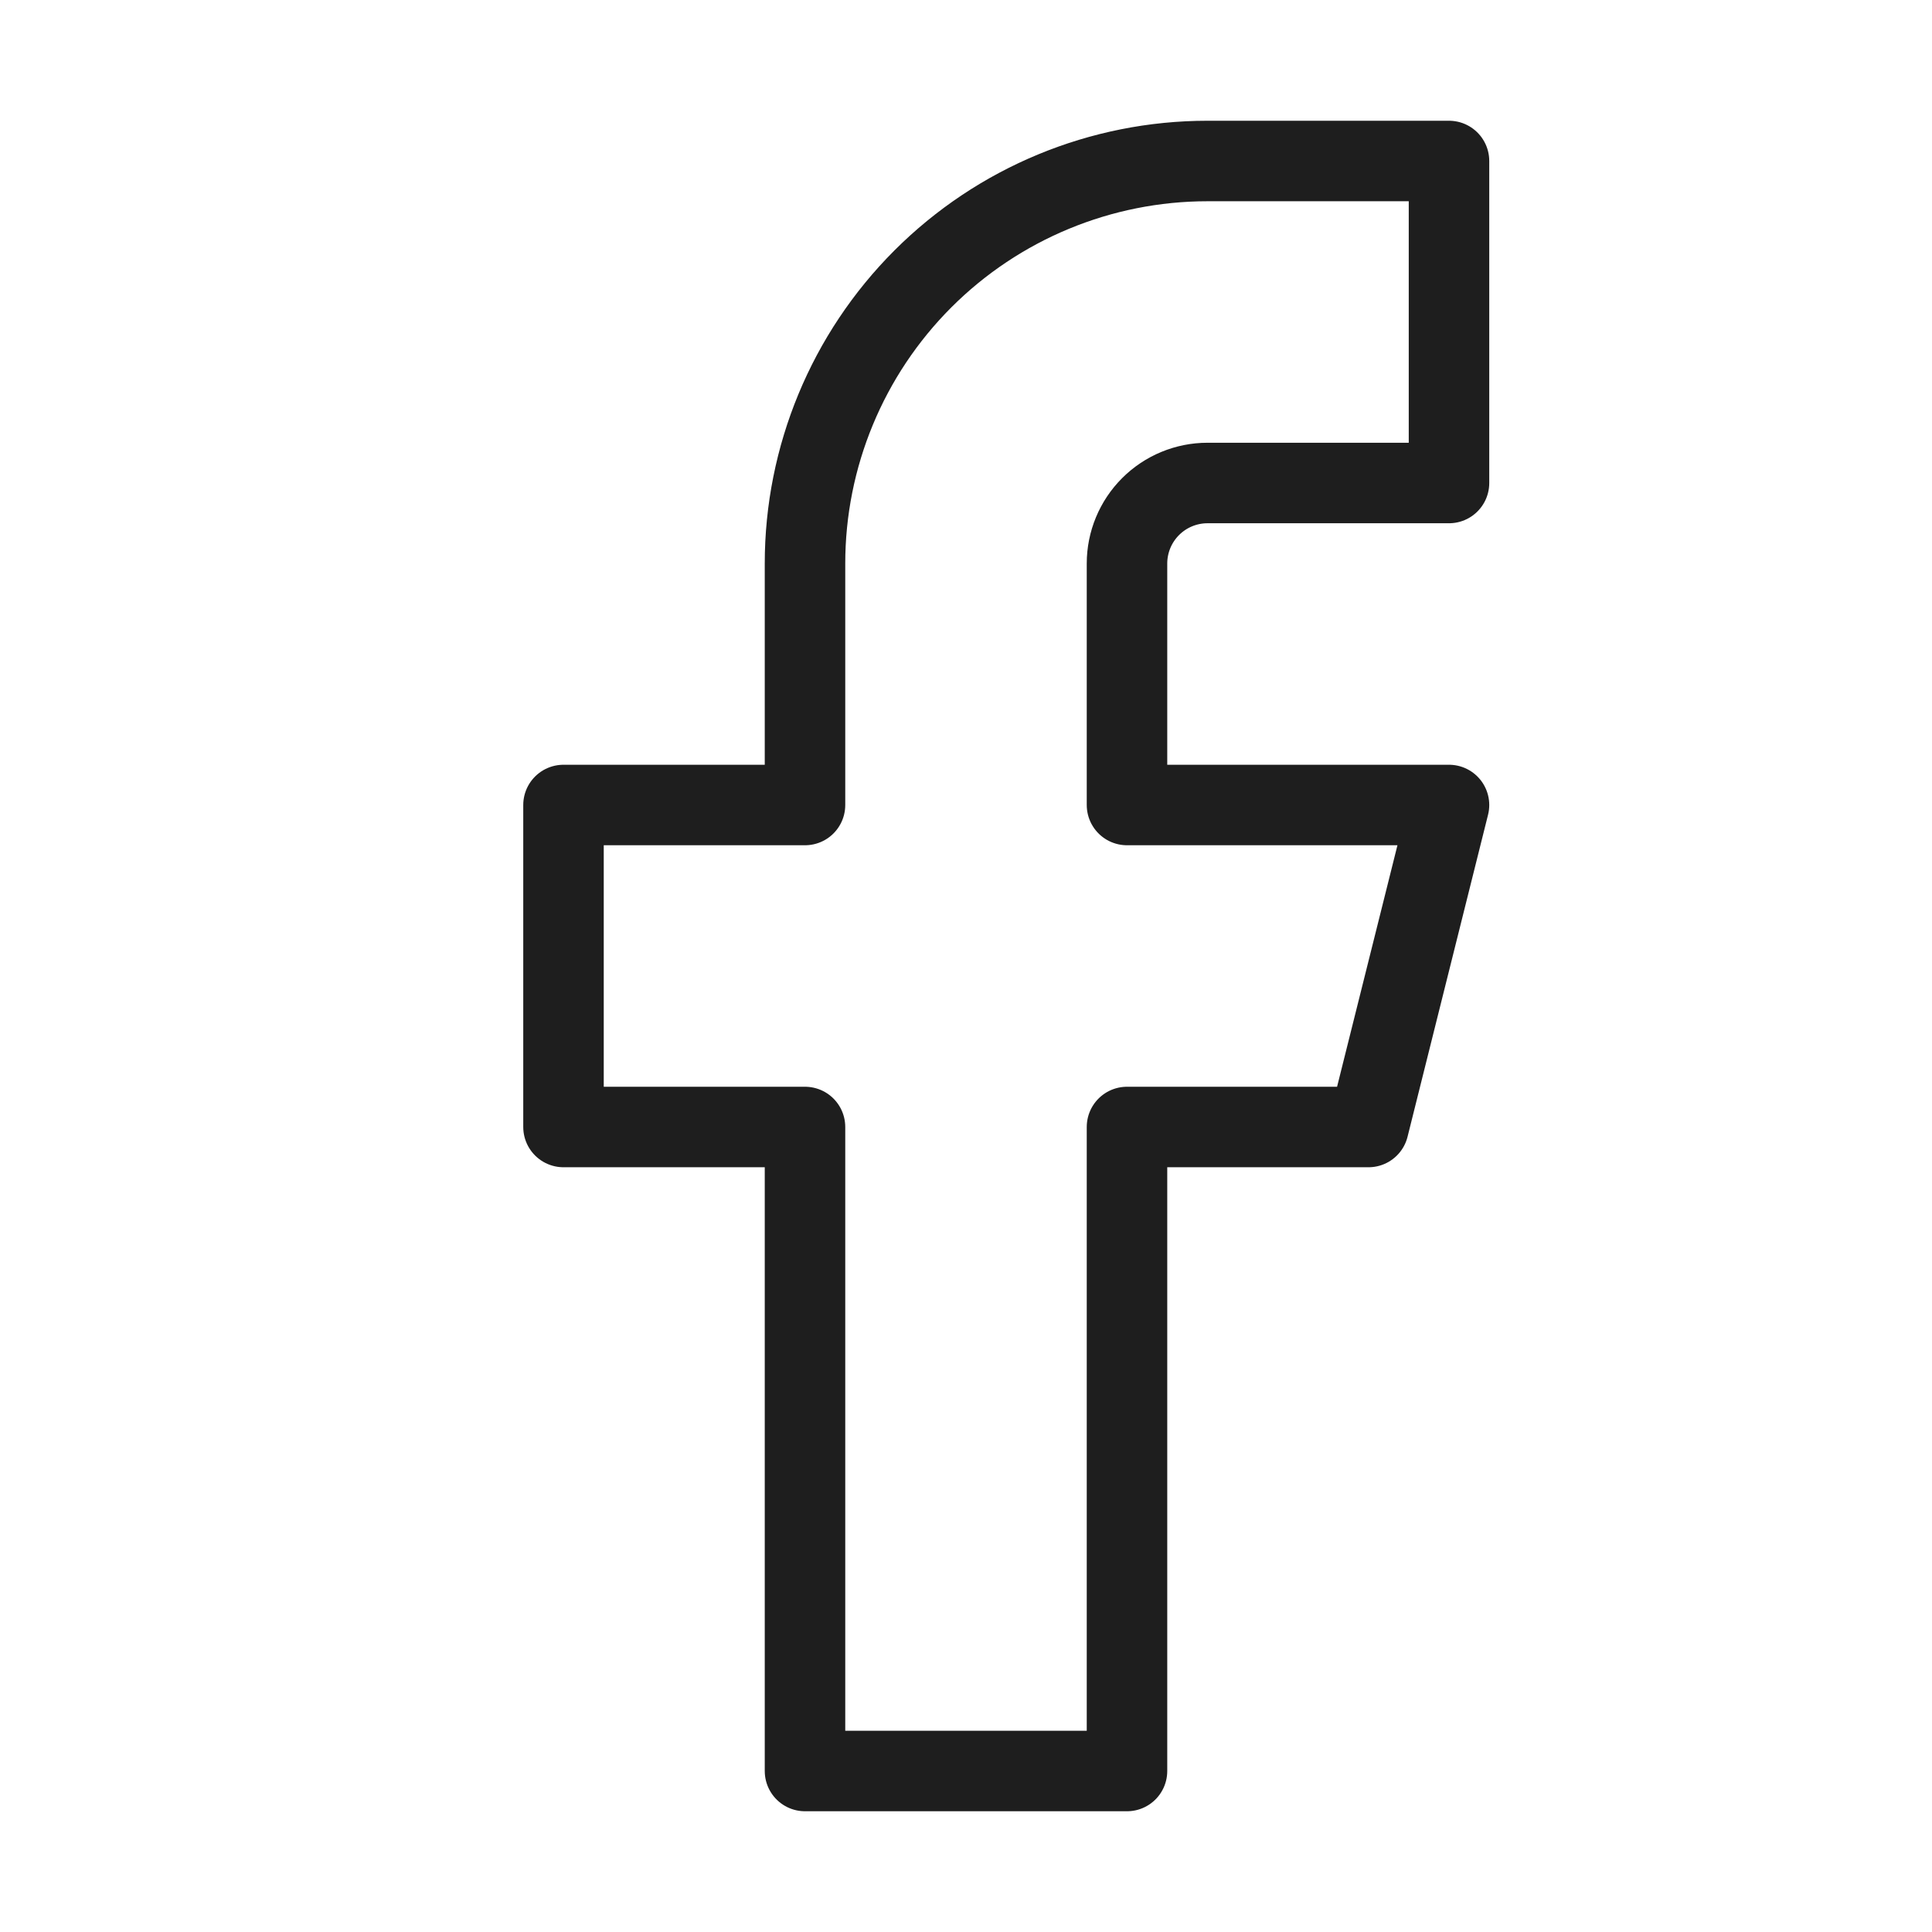
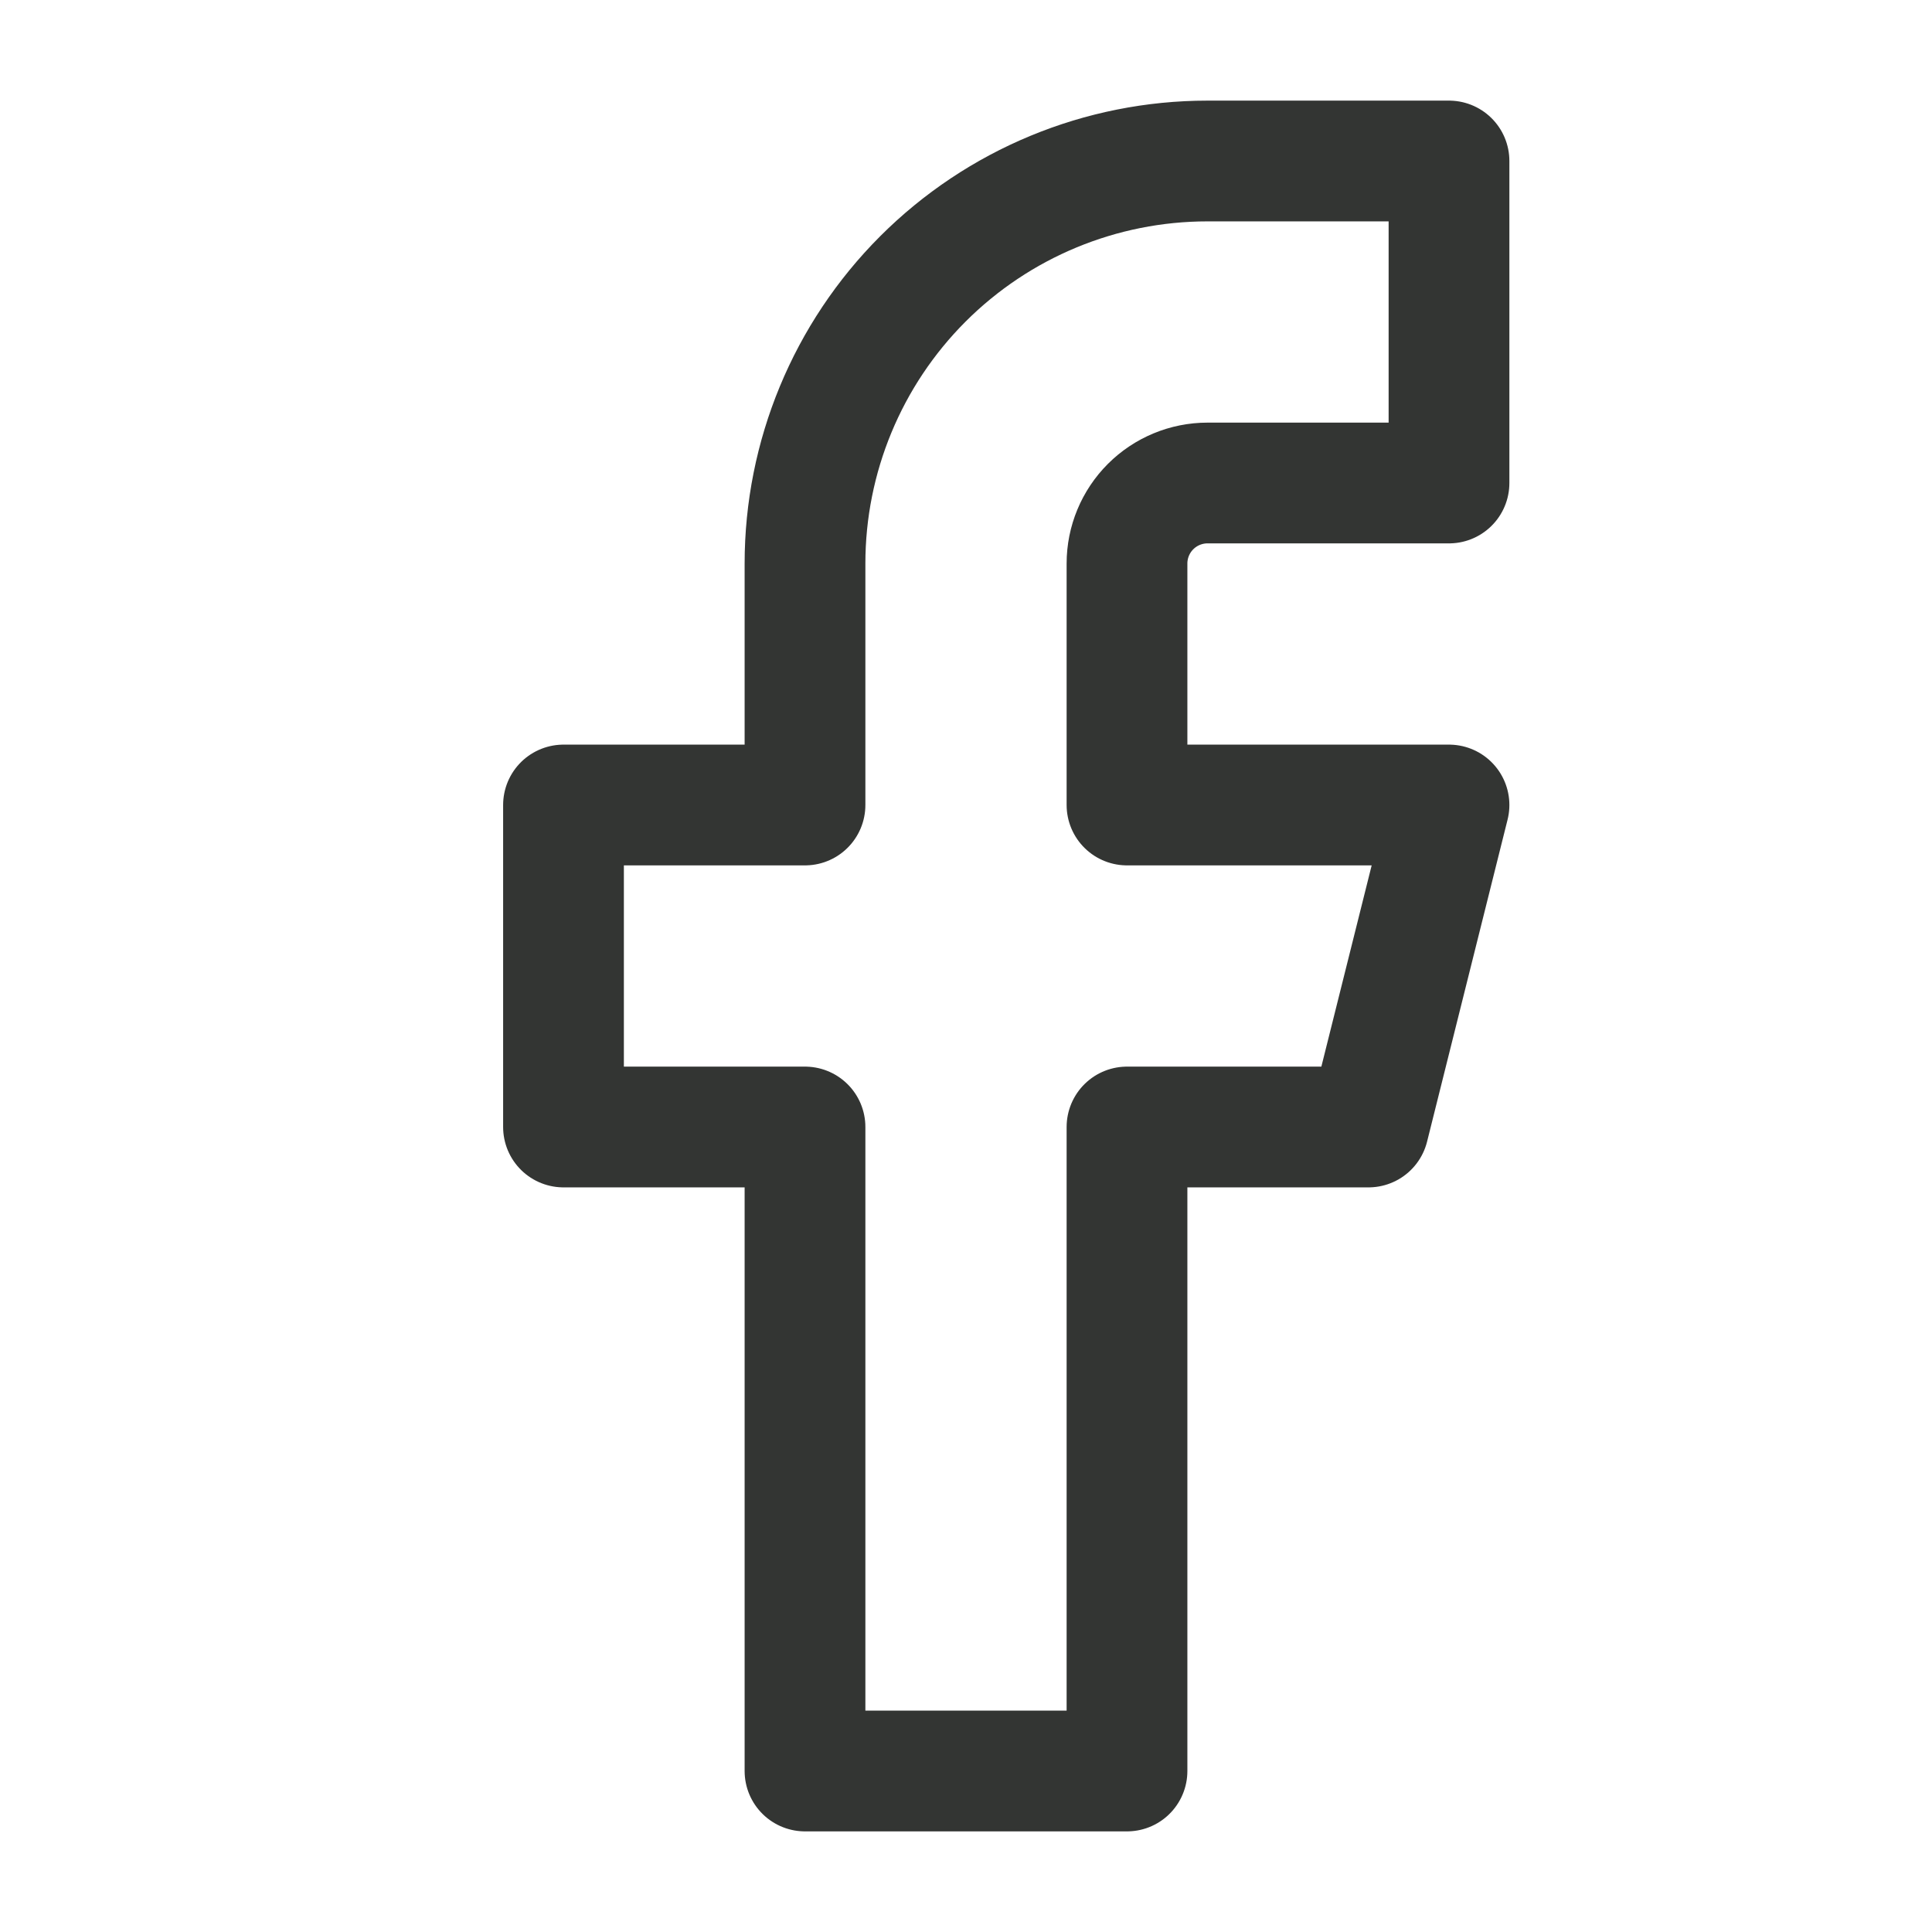
<svg xmlns="http://www.w3.org/2000/svg" width="48" height="48" viewBox="0 0 48 48" fill="none">
-   <path d="M36 4H30C27.348 4 24.804 5.054 22.929 6.929C21.054 8.804 20 11.348 20 14V20H14V28H20V44H28V28H34L36 20H28V14C28 13.47 28.211 12.961 28.586 12.586C28.961 12.211 29.47 12 30 12H36V4Z" stroke="#1E1E1E" stroke-width="2" stroke-linecap="round" stroke-linejoin="round" />
+   <path d="M36 4H30C27.348 4 24.804 5.054 22.929 6.929C21.054 8.804 20 11.348 20 14V20H14V28H20V44H28V28H34L36 20H28V14C28 13.47 28.211 12.961 28.586 12.586C28.961 12.211 29.47 12 30 12H36V4Z" stroke="#333533" stroke-width="3" stroke-linecap="round" stroke-linejoin="round" />
</svg>
